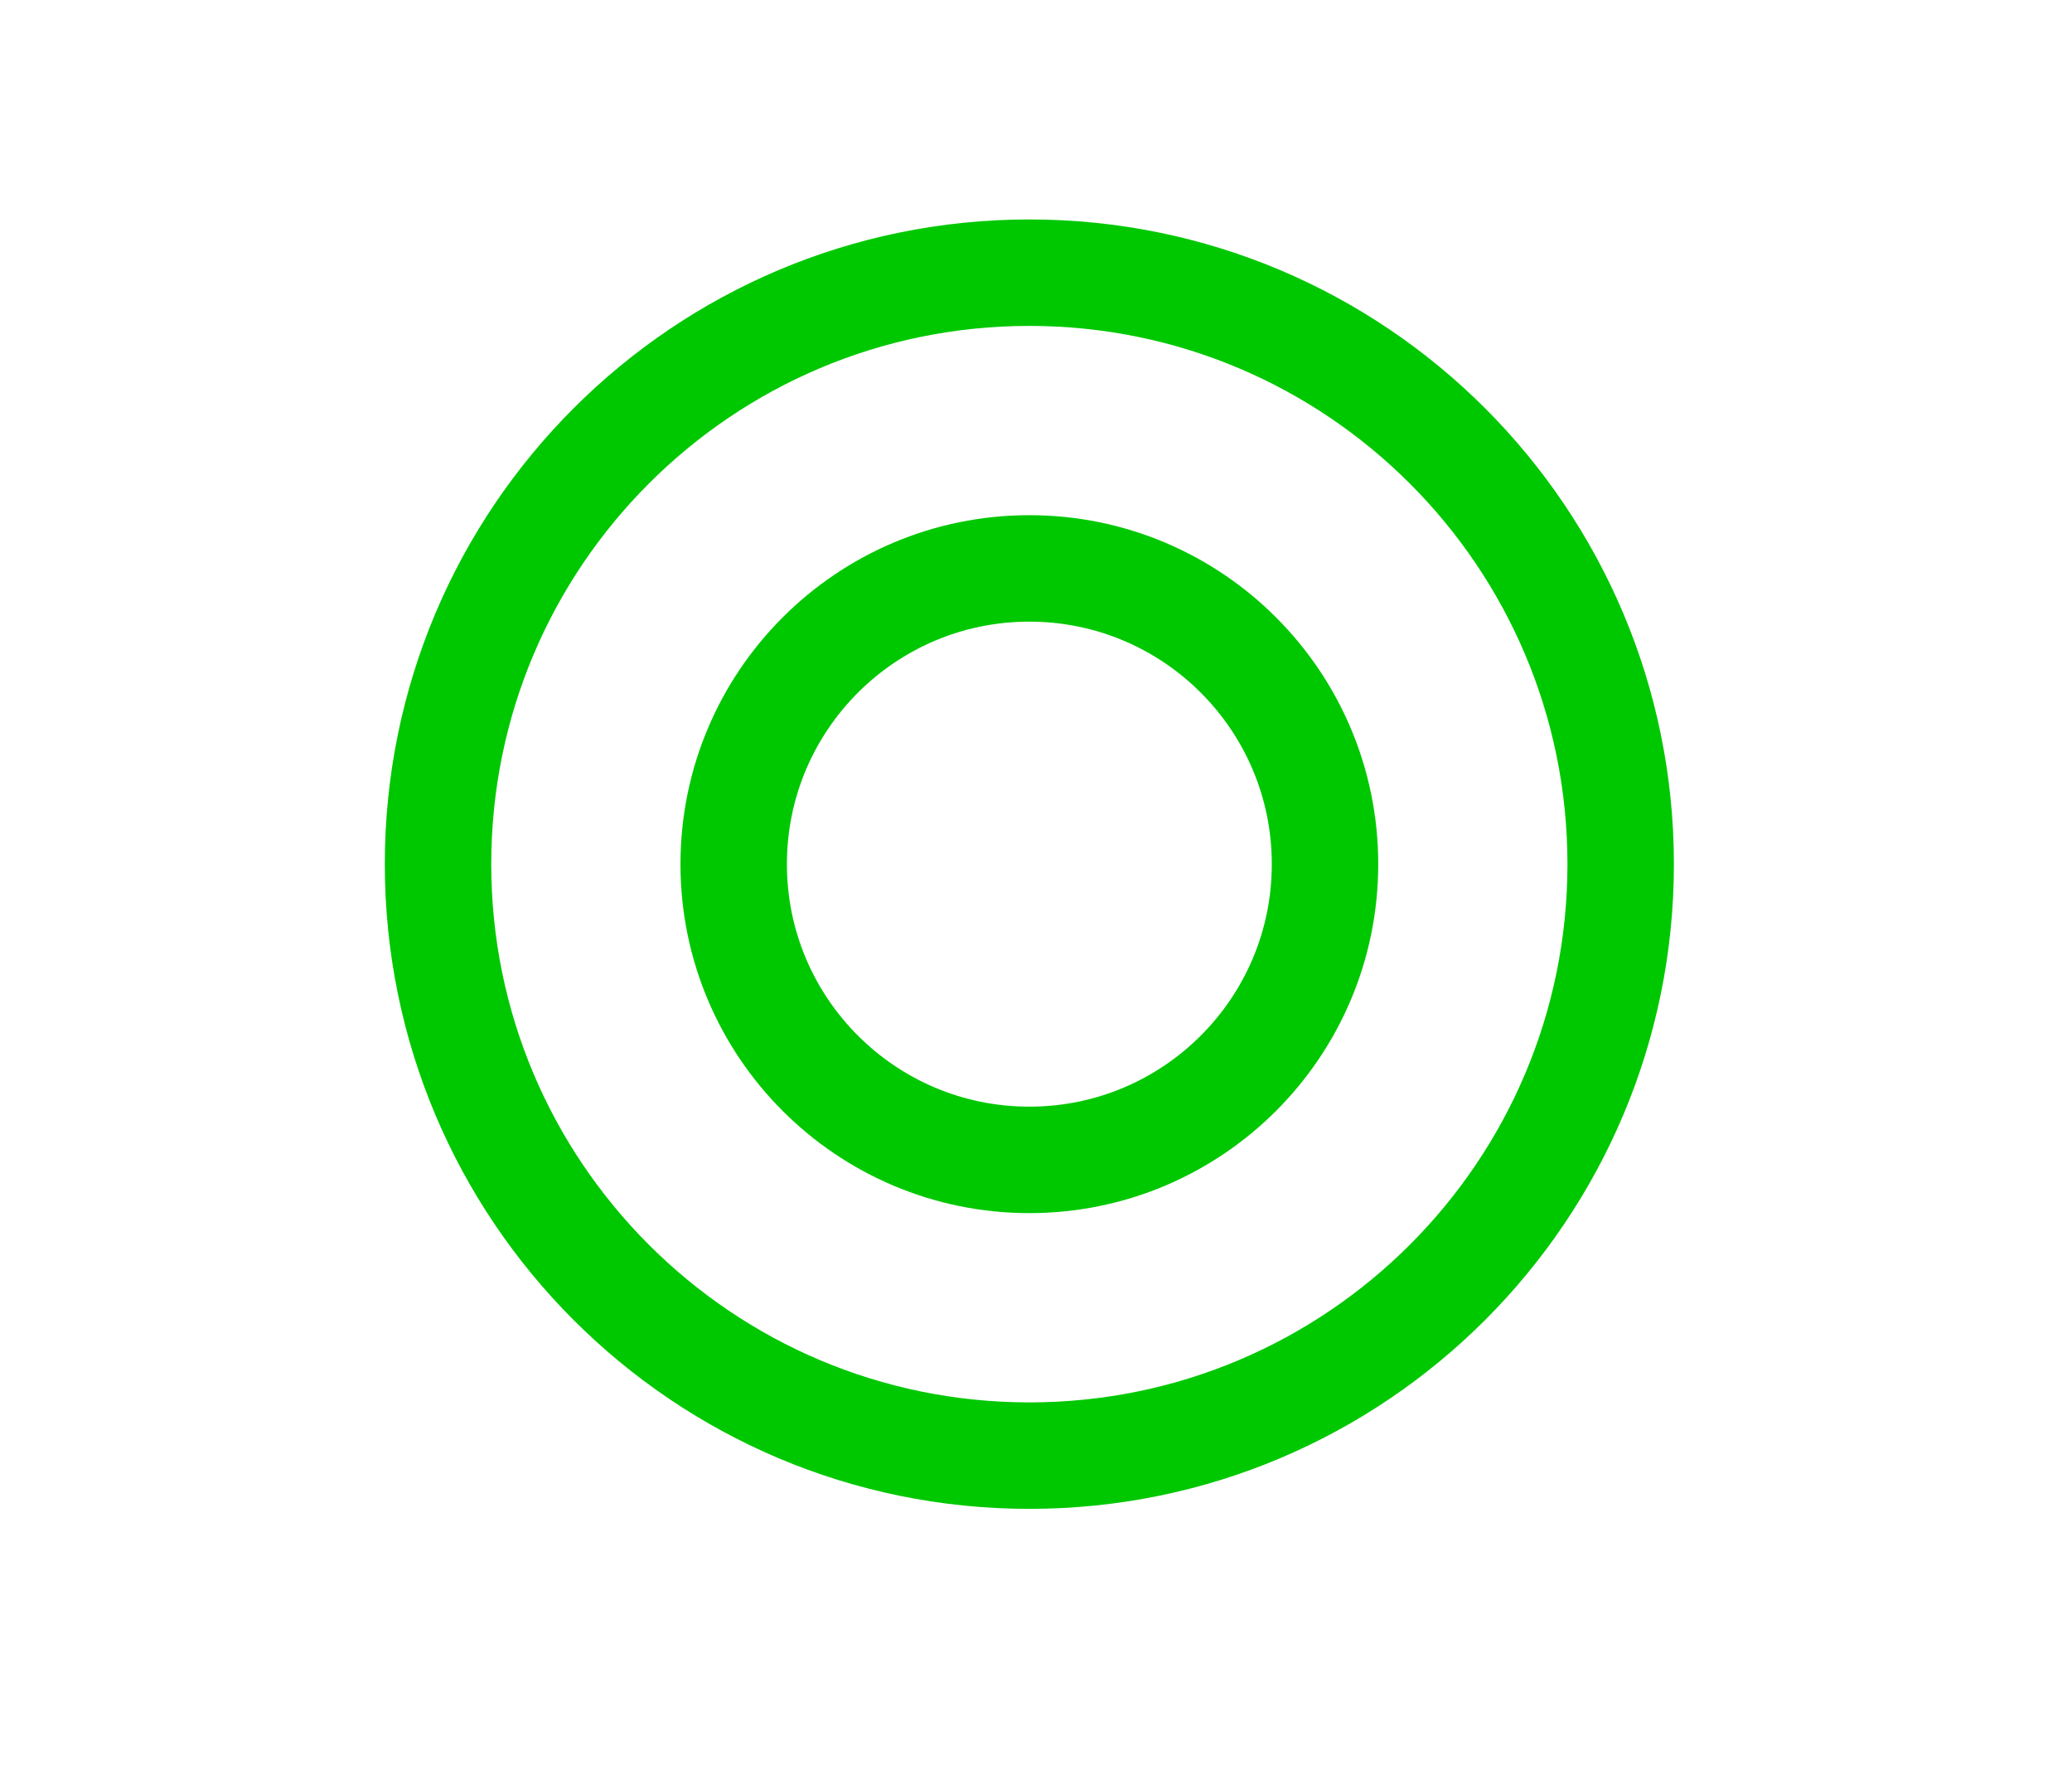
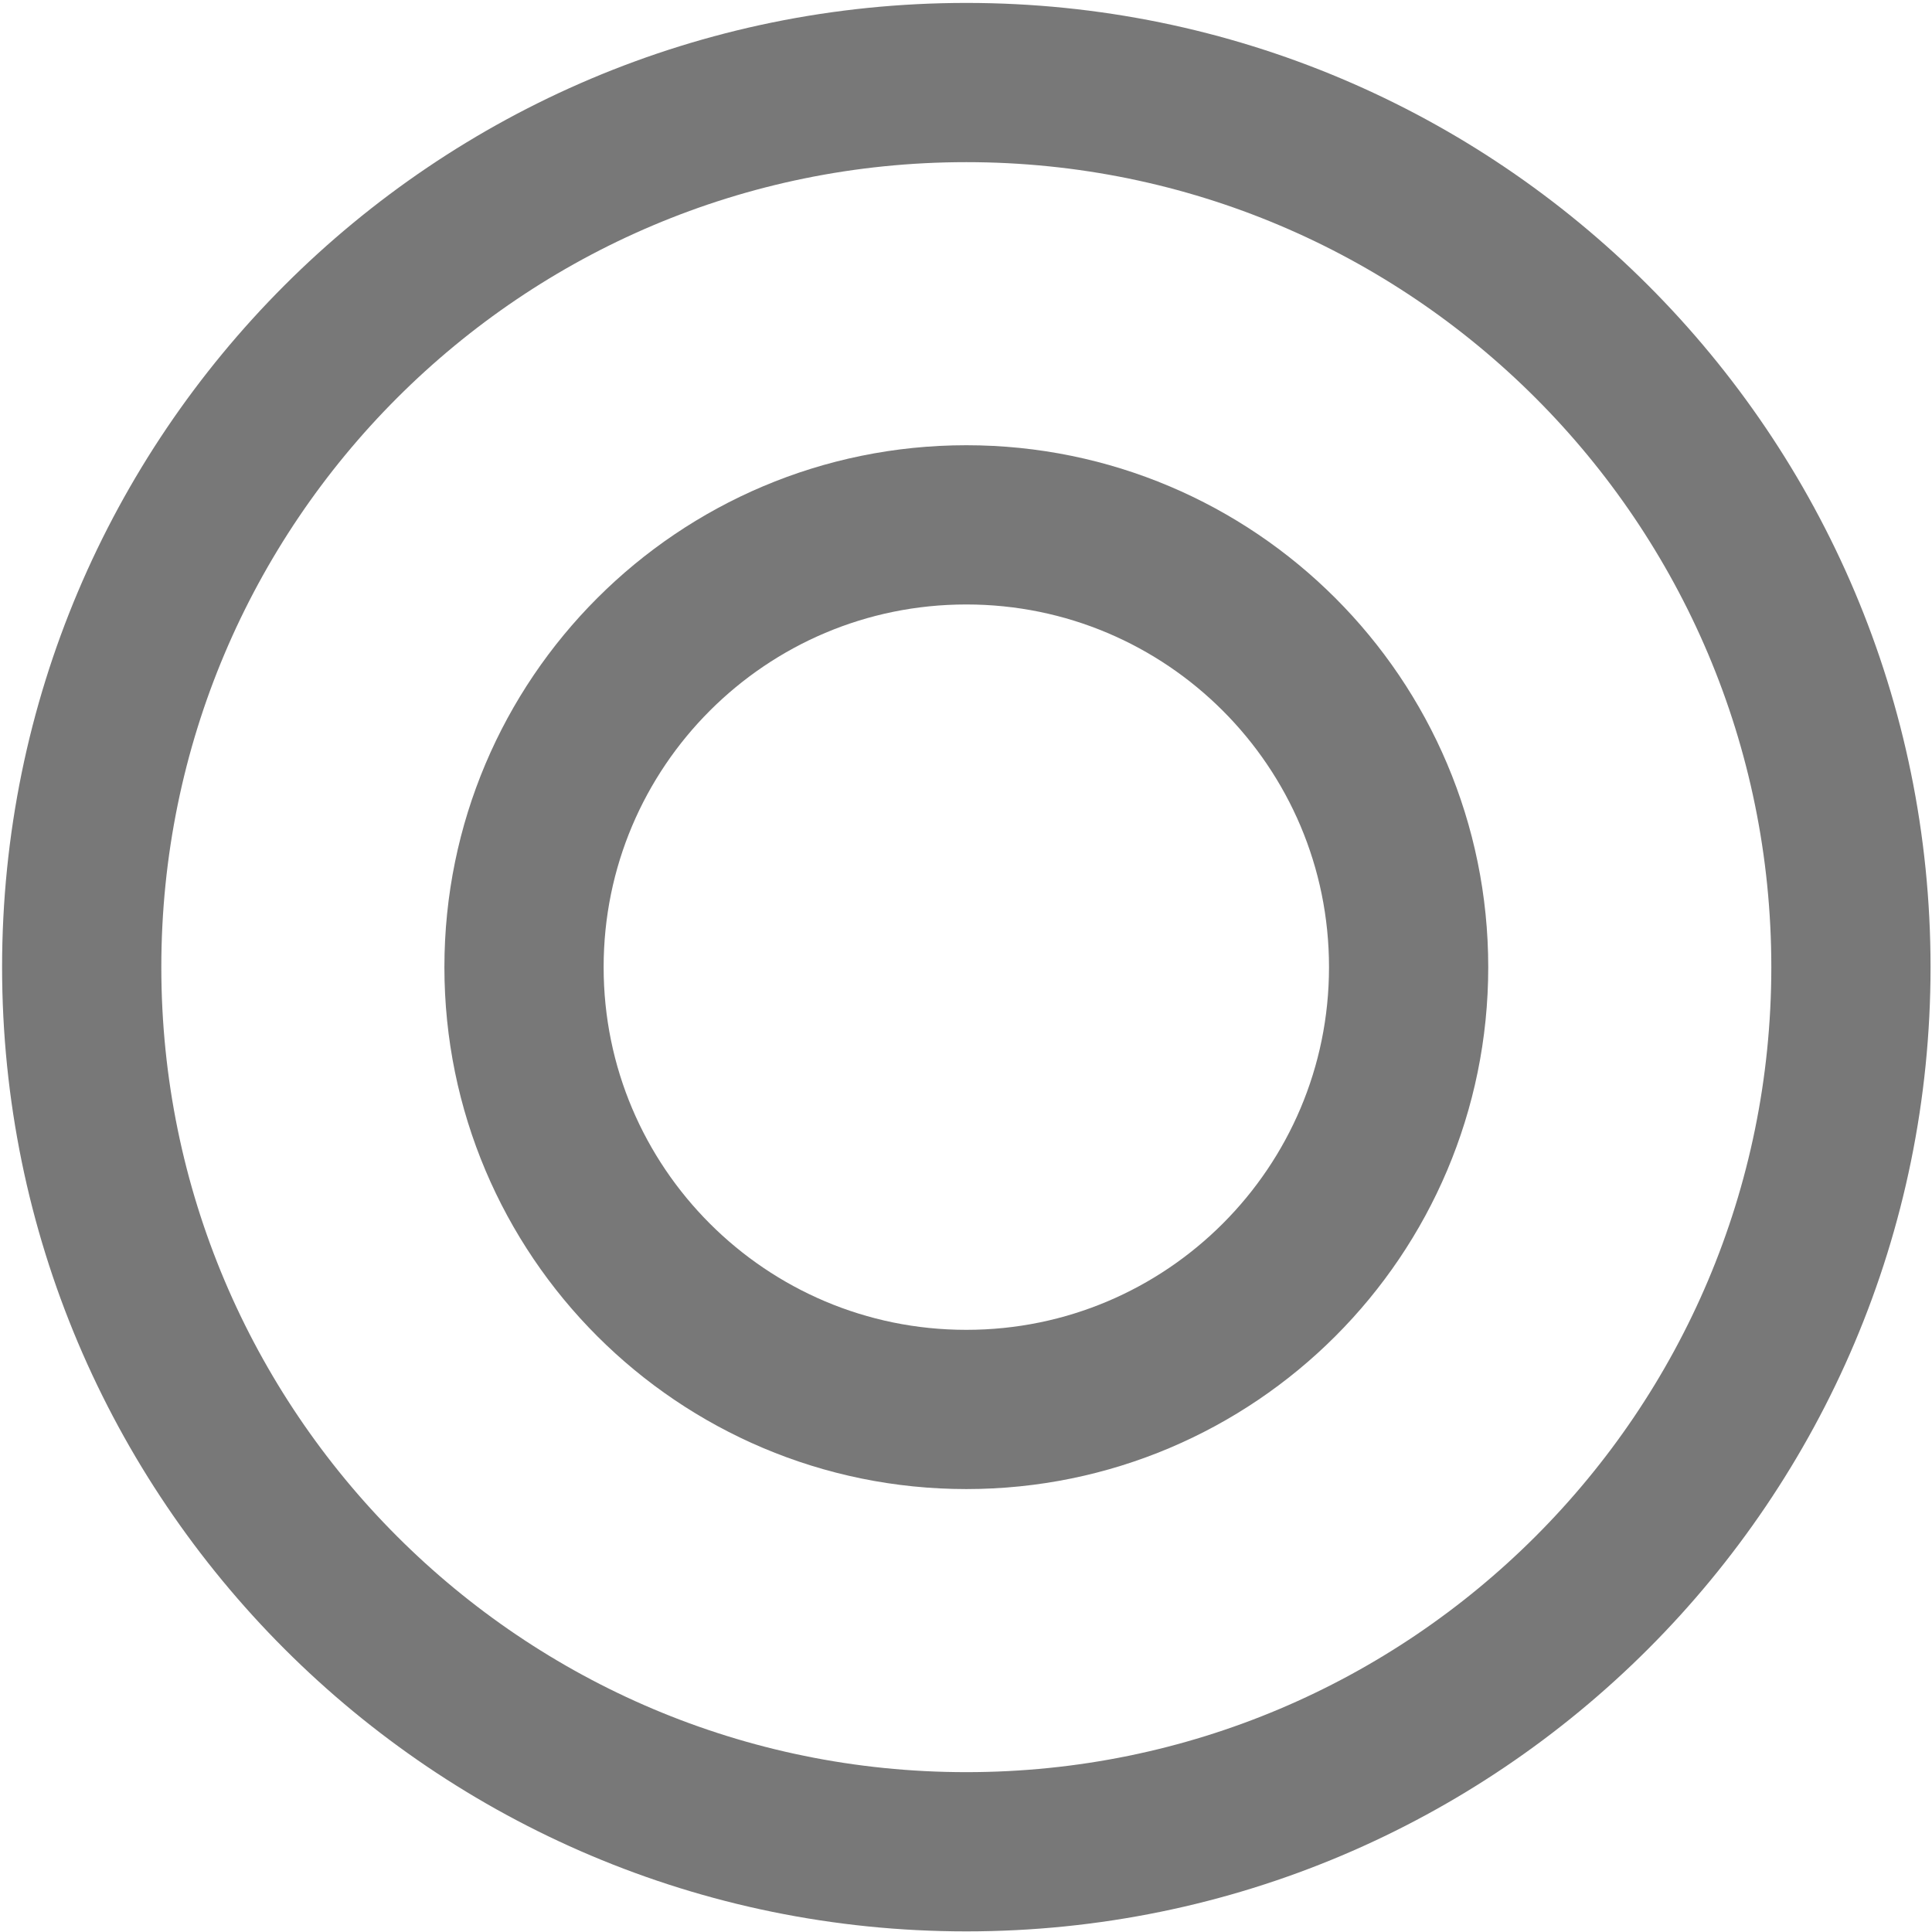
- <svg xmlns="http://www.w3.org/2000/svg" version="1.1" id="Layer_10" x="0px" y="0px" width="1168px" height="1008px" viewBox="0 0 1168 1008" enable-background="new 0 0 1168 1008" xml:space="preserve">
+ <svg xmlns="http://www.w3.org/2000/svg" version="1.1" id="Layer_7" x="0px" y="0px" width="728px" height="727.999px" viewBox="0 0 728 727.999" enable-background="new 0 0 728 727.999" xml:space="preserve">
+   <polyline fill="none" stroke="#22B14C" stroke-width="50" stroke-miterlimit="10" points="3910.783,-2039.594 4584.578,-1365.799   5258.373,-2039.594 " />
  <g>
-     <circle fill="none" stroke="#00C800" stroke-width="60" stroke-miterlimit="10" cx="580.253" cy="487.005" r="333.333" />
-     <circle fill="none" stroke="#00C800" stroke-width="60" stroke-miterlimit="10" cx="580.253" cy="487.005" r="166.665" />
+     <g>
+       <g>
+         <g>
+           <polygon fill="none" stroke="#22B14C" stroke-width="10" stroke-miterlimit="10" points="3743.982,-572.029 3685.485,-572.029       3685.485,-1002.606 3685.485,-1138.105 3743.982,-1138.105     " />
+           <g>
+             <g>
+               <path fill="none" stroke="#22B14C" stroke-width="10" stroke-miterlimit="10" d="M3675.733-1002.501c-6.627,0-12-5.372-12-12        v-176c0-6.627,5.373-12,12-12h78c6.628,0,12,5.373,12,12v176c0,6.628-5.372,12-12,12" />
+               <path fill="none" stroke="#22B14C" stroke-width="10" stroke-miterlimit="10" d="M3635.958-1080.751        c-12.012,0-21.75-9.737-21.75-21.75c0-12.012,9.738-21.75,21.75-21.75" />
+               <rect x="3765.733" y="-1145.001" fill="none" stroke="#22B14C" stroke-width="10" stroke-miterlimit="10" width="33.226" height="85" />
+               <rect x="3635.958" y="-1145.001" fill="none" stroke="#22B14C" stroke-width="10" stroke-miterlimit="10" width="27.774" height="85" />
+               <rect x="3798.958" y="-1125.834" fill="none" stroke="#22B14C" stroke-width="10" stroke-miterlimit="10" width="21" height="46.667" />
+             </g>
+             <line fill="none" stroke="#22B14C" stroke-width="10" stroke-miterlimit="10" x1="3675.733" y1="-1002.501" x2="3685.485" y2="-1002.501" />
+             <line fill="none" stroke="#22B14C" stroke-width="10" stroke-miterlimit="10" x1="3753.733" y1="-1002.501" x2="3743.982" y2="-1002.501" />
+           </g>
+           <g>
+             <g>
+               <path fill="none" stroke="#22B14C" stroke-width="10" stroke-miterlimit="10" d="M3675.733-707.635c-6.628,0-12,5.372-12,12        v176.001c0,6.626,5.373,11.999,11.999,11.999h78c6.628,0,12.001-5.373,12-12l0.001-176c0-6.628-5.372-12-12-12" />
+               <path fill="none" stroke="#22B14C" stroke-width="10" stroke-miterlimit="10" d="M3635.958-629.385        c-12.013,0-21.75,9.737-21.75,21.75s9.737,21.75,21.75,21.75" />
+               <rect x="3765.733" y="-650.134" fill="none" stroke="#22B14C" stroke-width="10" stroke-miterlimit="10" width="33.225" height="84.999" />
+               <rect x="3635.958" y="-650.134" fill="none" stroke="#22B14C" stroke-width="10" stroke-miterlimit="10" width="27.774" height="85" />
+               <rect x="3798.958" y="-630.968" fill="none" stroke="#22B14C" stroke-width="10" stroke-miterlimit="10" width="20.999" height="46.666" />
+             </g>
+             <line fill="none" stroke="#22B14C" stroke-width="10" stroke-miterlimit="10" x1="3675.733" y1="-707.635" x2="3685.485" y2="-707.635" />
+             <line fill="none" stroke="#22B14C" stroke-width="10" stroke-miterlimit="10" x1="3753.733" y1="-707.635" x2="3743.981" y2="-707.635" />
+           </g>
+         </g>
+         <g>
+           <polygon fill="none" stroke="#22B14C" stroke-width="10" stroke-miterlimit="10" points="4202.762,-572.029 4261.259,-572.029       4261.259,-1002.606 4261.259,-1138.105 4202.762,-1138.105     " />
+           <g>
+             <g>
+               <path fill="none" stroke="#22B14C" stroke-width="10" stroke-miterlimit="10" d="M4271.01-1002.501c6.628,0,12-5.372,12-12        v-176c0-6.627-5.372-12-12-12h-78c-6.627,0-12,5.373-12,12v176c0,6.628,5.373,12,12,12" />
+               <path fill="none" stroke="#22B14C" stroke-width="10" stroke-miterlimit="10" d="M4310.785-1080.751        c12.013,0,21.75-9.737,21.75-21.75c0-12.012-9.737-21.75-21.75-21.75" />
+               <rect x="4147.785" y="-1145.001" fill="none" stroke="#22B14C" stroke-width="10" stroke-miterlimit="10" width="33.226" height="85" />
+               <rect x="4283.01" y="-1145.001" fill="none" stroke="#22B14C" stroke-width="10" stroke-miterlimit="10" width="27.774" height="85" />
+               <rect x="4126.785" y="-1125.834" fill="none" stroke="#22B14C" stroke-width="10" stroke-miterlimit="10" width="21" height="46.667" />
+             </g>
+             <line fill="none" stroke="#22B14C" stroke-width="10" stroke-miterlimit="10" x1="4271.01" y1="-1002.501" x2="4261.259" y2="-1002.501" />
+             <line fill="none" stroke="#22B14C" stroke-width="10" stroke-miterlimit="10" x1="4193.01" y1="-1002.501" x2="4202.762" y2="-1002.501" />
+           </g>
+           <g>
+             <g>
+               <path fill="none" stroke="#22B14C" stroke-width="10" stroke-miterlimit="10" d="M4271.01-707.635c6.628,0,12,5.372,12,12        v176.001c0,6.626-5.373,11.999-11.999,11.999h-78c-6.628,0-12.001-5.373-12-12l-0.001-176c0-6.628,5.372-12,12-12" />
+               <path fill="none" stroke="#22B14C" stroke-width="10" stroke-miterlimit="10" d="M4310.785-629.385        c12.013,0,21.75,9.737,21.75,21.75s-9.737,21.75-21.75,21.75" />
+               <rect x="4147.786" y="-650.134" fill="none" stroke="#22B14C" stroke-width="10" stroke-miterlimit="10" width="33.225" height="84.999" />
+               <rect x="4283.01" y="-650.134" fill="none" stroke="#22B14C" stroke-width="10" stroke-miterlimit="10" width="27.774" height="85" />
+               <rect x="4126.786" y="-630.968" fill="none" stroke="#22B14C" stroke-width="10" stroke-miterlimit="10" width="20.999" height="46.666" />
+             </g>
+             <line fill="none" stroke="#22B14C" stroke-width="10" stroke-miterlimit="10" x1="4271.01" y1="-707.635" x2="4261.258" y2="-707.635" />
+             <line fill="none" stroke="#22B14C" stroke-width="10" stroke-miterlimit="10" x1="4193.01" y1="-707.635" x2="4202.762" y2="-707.635" />
+           </g>
+         </g>
+       </g>
+       <g>
+         <path fill="none" stroke="#22B14C" stroke-width="10" stroke-miterlimit="10" d="M4033.775-584.168h-125.379h-7.339     c-83.743-66.512-134.62-154.018-134.62-249.899c0-95.887,66.154-183.388,149.897-249.899l1.222,0.415h94.831" />
+         <path fill="none" stroke="#22B14C" stroke-width="10" stroke-miterlimit="10" d="M3912.968-584.168h125.38h7.338     c83.743-66.512,134.62-154.018,134.62-249.899c0-95.887-66.154-183.388-149.896-249.899l-1.223,0.415h-94.831" />
+       </g>
+       <g>
+         <path fill="none" stroke="#22B14C" stroke-width="10" stroke-miterlimit="10" d="M3901.927-587.277     c-22.852-60.268-37.041-144.442-37.041-237.578c0-103.055,32.648-195.136,59.905-256.002" />
+         <path fill="none" stroke="#22B14C" stroke-width="10" stroke-miterlimit="10" d="M4042.606-587.277     c22.851-60.268,37.04-144.442,37.04-237.578c0-103.055-32.647-195.136-59.904-256.002" />
+       </g>
+       <g>
+         <line fill="none" stroke="#22B14C" stroke-width="10" stroke-miterlimit="10" x1="3772.04" y1="-903.067" x2="3745.086" y2="-903.067" />
+         <line fill="none" stroke="#22B14C" stroke-width="10" stroke-miterlimit="10" x1="3772.04" y1="-807.067" x2="3745.086" y2="-807.067" />
+       </g>
+       <g>
+         <line fill="none" stroke="#22B14C" stroke-width="10" stroke-miterlimit="10" x1="4179.1" y1="-903.067" x2="4203.869" y2="-903.067" />
+         <line fill="none" stroke="#22B14C" stroke-width="10" stroke-miterlimit="10" x1="4179.1" y1="-807.067" x2="4203.869" y2="-807.067" />
+       </g>
+     </g>
+     <g>
+       <path fill="none" stroke="#22B14C" stroke-width="10" stroke-miterlimit="10" d="M3894.399-996.47    c15.268,33.166,24.803,71.458,26.641,112.51c2.965,66.216-14.657,127.071-45.544,171.935" />
+       <path fill="none" stroke="#22B14C" stroke-width="10" stroke-miterlimit="10" d="M4052.345-996.47    c-15.268,33.166-24.803,71.458-26.641,112.51c-2.965,66.216,14.657,127.071,45.544,171.935" />
+     </g>
+     <g>
+       <line fill="none" stroke="#22B14C" stroke-width="10" stroke-miterlimit="10" x1="3873.621" y1="-908.485" x2="3796.431" y2="-943.261" />
+       <line fill="none" stroke="#22B14C" stroke-width="10" stroke-miterlimit="10" x1="4073.124" y1="-908.485" x2="4150.312" y2="-943.261" />
+     </g>
+     <g>
+       <line fill="none" stroke="#22B14C" stroke-width="10" stroke-miterlimit="10" x1="4073.123" y1="-740.261" x2="4150.312" y2="-705.485" />
+       <line fill="none" stroke="#22B14C" stroke-width="10" stroke-miterlimit="10" x1="3873.62" y1="-740.261" x2="3796.431" y2="-705.485" />
+     </g>
+   </g>
+   <path fill="none" stroke="#22B14C" stroke-width="15" stroke-miterlimit="10" d="M3320.013-1384.683v-190.361  c0-59.543,48.266-107.813,107.816-107.813h92.834c59.54,0,107.812,48.27,107.812,107.813v190.361H3320.013z" />
+   <path fill="none" stroke="#22B14C" stroke-width="15" stroke-miterlimit="10" d="M3320.013-1575.044l-121.866-597.123  c-9.828-32.506,8.557-66.826,41.063-76.652c32.507-9.829,66.825,8.558,76.653,41.064l165.101,524.898" />
+   <line fill="none" stroke="#22B14C" stroke-width="15" stroke-miterlimit="10" x1="3206.129" y1="-2135.67" x2="2422.296" y2="-1805.433" />
+   <line fill="none" stroke="#22B14C" stroke-width="15" stroke-miterlimit="10" x1="2403.26" y1="-1879.478" x2="3168.439" y2="-2202.984" />
+   <line fill="none" stroke="#22B14C" stroke-width="15" stroke-miterlimit="10" x1="3128.047" y1="-2253.981" x2="2346.368" y2="-1923.5" />
+   <line fill="none" stroke="#22B14C" stroke-width="15" stroke-miterlimit="10" x1="2304.45" y1="-1949.739" x2="3112.279" y2="-2291.276" />
+   <rect x="2271.667" y="-1502.864" fill="none" stroke="#22B14C" stroke-width="15" stroke-miterlimit="10" width="133" height="200.989" />
+   <path fill="none" stroke="#22B14C" stroke-width="15" stroke-miterlimit="10" d="M3329.411-2164.688l205.426-24.232  c6.768,4.371,14.822,6.919,23.477,6.919c23.934,0,43.334-19.401,43.334-43.334c0-23.932-19.4-43.333-43.334-43.333  c-16.448,0-30.756,9.165-38.096,22.667l-135.556,1.557" />
+   <path fill="none" stroke="#22B14C" stroke-width="15" stroke-miterlimit="10" d="M2317.536-1899.157  c0,16.678-13.521,30.198-30.201,30.198c-16.675,0-30.196-13.521-30.196-30.198s13.521-30.198,30.196-30.198  C2304.014-1929.355,2317.536-1915.835,2317.536-1899.157z" />
+   <circle fill="none" stroke="#22B14C" stroke-width="15" stroke-miterlimit="10" cx="3558.981" cy="-2225.831" r="13.59" />
+   <rect x="2291.667" y="-1729.001" fill="none" stroke="#22B14C" stroke-width="15" stroke-miterlimit="10" width="93.846" height="226.137" />
+   <rect x="2385.512" y="-1660.001" fill="none" stroke="#22B14C" stroke-width="15" stroke-miterlimit="10" width="61.154" height="94" />
+   <rect x="2271.667" y="-1660.001" fill="none" stroke="#22B14C" stroke-width="15" stroke-miterlimit="10" width="21.341" height="94" />
+   <path fill="none" stroke="#22B14C" stroke-width="15" stroke-miterlimit="10" d="M2388.663-1890.879l0.006-0.003l-100.096-71.51  l-74.812,52.436l62.733,93.831v86.224h117.32v-31.363c20.543-13.541,34.107-36.806,34.107-63.248  C2427.922-1853.111,2412.063-1877.998,2388.663-1890.879z" />
+   <line fill="none" stroke="#22B14C" stroke-width="15" stroke-miterlimit="10" x1="3595.721" y1="-2215.315" x2="3748.95" y2="-1625.933" />
+   <line fill="none" stroke="#22B14C" stroke-width="15" stroke-miterlimit="10" x1="3552.083" y1="-2182.45" x2="3698.848" y2="-1614.933" />
+   <circle fill="none" stroke="#22B14C" stroke-width="15" stroke-miterlimit="10" cx="3727.047" cy="-1605.243" r="30.199" />
+   <line fill="none" stroke="#22B14C" stroke-width="15" stroke-miterlimit="10" x1="3692.359" y1="-1635.44" x2="3601.647" y2="-1646.205" />
+   <line fill="none" stroke="#22B14C" stroke-width="15" stroke-miterlimit="10" x1="3719.667" y1="-1575.044" x2="3627.465" y2="-1540.001" />
+   <path fill="none" stroke="#22B14C" stroke-width="15" stroke-miterlimit="10" d="M3370.31-2292.664l-226.253-25.919  c-11.031-1.264-21.777,4.076-27.434,13.635c-5.654,9.557-5.161,21.545,1.26,30.605l73.429,103.644  c6.481,9.148,17.561,13.371,28.119,11.406c2.593-0.482,5.157-1.34,7.614-2.588l152.82-77.724  c11.074-5.632,17.146-17.856,14.942-30.082C3392.606-2281.912,3382.651-2291.249,3370.31-2292.664z" />
+   <circle fill="none" stroke="#22B14C" stroke-width="15" stroke-miterlimit="10" cx="3142.667" cy="-2289.59" r="13.59" />
+   <circle fill="none" stroke="#22B14C" stroke-width="15" stroke-miterlimit="10" cx="3364.665" cy="-2264.056" r="13.59" />
+   <circle fill="none" stroke="#22B14C" stroke-width="15" stroke-miterlimit="10" cx="3215.075" cy="-2188.936" r="13.589" />
+   <rect x="2219.667" y="-1446.001" fill="none" stroke="#22B14C" stroke-width="15" stroke-miterlimit="10" width="52" height="86" />
+   <rect x="2219.667" y="-1660.001" fill="none" stroke="#22B14C" stroke-width="15" stroke-miterlimit="10" width="17" height="214" />
+   <rect x="2236.667" y="-1639.001" fill="none" stroke="#22B14C" stroke-width="15" stroke-miterlimit="10" width="35" height="52" />
+   <circle fill="none" stroke="#22B14C" stroke-width="15" stroke-miterlimit="10" cx="3526.98" cy="-1626.734" r="30.199" />
+   <path fill="none" stroke="#22B14C" stroke-width="15" stroke-miterlimit="10" d="M3552.134-1493.454  c3.092,3.092,3.092,8.104,0,11.197l-38.254,38.253c-3.092,3.092-8.104,3.092-11.196,0l-107.763-107.763  c-3.092-3.092-3.092-8.105,0-11.197l38.254-38.253c3.092-3.093,8.104-3.093,11.196,0L3552.134-1493.454z" />
+   <circle fill="none" stroke="#22B14C" stroke-width="30" stroke-miterlimit="10" cx="2785.85" cy="-2818.838" r="315.264" />
+   <rect x="2653.836" y="-2950.85" fill="none" stroke="#22B14C" stroke-width="30" stroke-miterlimit="10" width="264.027" height="264.025" />
+   <line fill="none" stroke="#787878" stroke-width="70" stroke-miterlimit="10" x1="1303.667" y1="-2537.453" x2="1303.667" y2="-2634.371" />
+   <line fill="none" stroke="#787878" stroke-width="70" stroke-miterlimit="10" x1="1637" y1="-2537.453" x2="1637" y2="-2823.123" />
+   <line fill="none" stroke="#787878" stroke-width="70" stroke-miterlimit="10" x1="1970.333" y1="-2537.453" x2="1970.333" y2="-3013.645" />
+   <line fill="none" stroke="#787878" stroke-width="70" stroke-miterlimit="10" x1="2303.664" y1="-2537.453" x2="2303.664" y2="-3204.119" />
+   <polygon fill="none" stroke="#787878" stroke-width="70" stroke-miterlimit="10" points="938.722,-2663.109 938.722,-2551.992   -173.784,-2551.992 -173.784,-3218.662 938.722,-3218.662 938.722,-3132.694 938.722,-3107.549 1159.546,-3107.549   1159.546,-2663.109 " />
+   <g>
+     <line fill="none" stroke="#787878" stroke-width="70" stroke-miterlimit="10" x1="48.367" y1="-3113.55" x2="48.367" y2="-2663.114" />
+   </g>
+   <g>
+     <line fill="none" stroke="#787878" stroke-width="70" stroke-miterlimit="10" x1="270.66" y1="-3113.55" x2="270.66" y2="-2663.114" />
+   </g>
+   <g>
+     <line fill="none" stroke="#787878" stroke-width="70" stroke-miterlimit="10" x1="492.81" y1="-3113.55" x2="492.81" y2="-2663.114" />
+   </g>
+   <g>
+     <line fill="none" stroke="#787878" stroke-width="70" stroke-miterlimit="10" x1="715.103" y1="-3113.55" x2="715.103" y2="-2663.114" />
+   </g>
+   <line fill="none" stroke="#787878" stroke-width="70" stroke-miterlimit="10" x1="938.722" y1="-3107.549" x2="938.722" y2="-2663.109" />
+   <g>
+     <line fill="none" stroke="#787878" stroke-width="70" stroke-miterlimit="10" x1="-173.784" y1="-2444.666" x2="1159.546" y2="-2444.666" />
+     <line fill="none" stroke="#787878" stroke-width="70" stroke-miterlimit="10" x1="-173.784" y1="-1778.002" x2="1159.546" y2="-1778.002" />
+     <line fill="none" stroke="#787878" stroke-width="70" stroke-miterlimit="10" x1="-173.784" y1="-2111.333" x2="1159.546" y2="-2111.333" />
+   </g>
+   <g>
+     <polyline fill="none" stroke="#787878" stroke-width="70" stroke-miterlimit="10" points="108.271,-988.646 -113.953,-988.646    -113.953,-1210.869  " />
+     <polyline fill="none" stroke="#787878" stroke-width="70" stroke-miterlimit="10" points="330.491,-988.641 552.714,-988.641    552.714,-1210.867  " />
+     <polyline fill="none" stroke="#787878" stroke-width="70" stroke-miterlimit="10" points="330.491,-1655.311 552.714,-1655.311    552.714,-1433.085  " />
+     <polyline fill="none" stroke="#787878" stroke-width="70" stroke-miterlimit="10" points="108.271,-1655.311 -113.952,-1655.311    -113.952,-1433.085  " />
+   </g>
+   <polygon fill="none" stroke="#787878" stroke-width="70" stroke-miterlimit="10" points="617.708,-634.107 573.731,-746.062   125.872,-746.062 81.895,-634.107 26.896,-634.108 -95.035,-634.108 -95.035,-79.297 793.638,-79.297 793.638,-634.108   674.36,-634.108 " />
+   <path fill="none" stroke="#787878" stroke-width="70" stroke-miterlimit="10" d="M488.18-384.915  c0,76.701-62.178,138.88-138.878,138.88c-76.701,0-138.879-62.179-138.879-138.88c0-76.697,62.178-138.877,138.879-138.877  C426.002-523.792,488.18-461.612,488.18-384.915z" />
+   <g>
+     <circle fill="none" stroke="#787878" stroke-width="60" stroke-miterlimit="10" cx="364.121" cy="364.434" r="333.333" />
+     <circle fill="none" stroke="#787878" stroke-width="60" stroke-miterlimit="10" cx="364.121" cy="364.434" r="166.665" />
  </g>
</svg>
